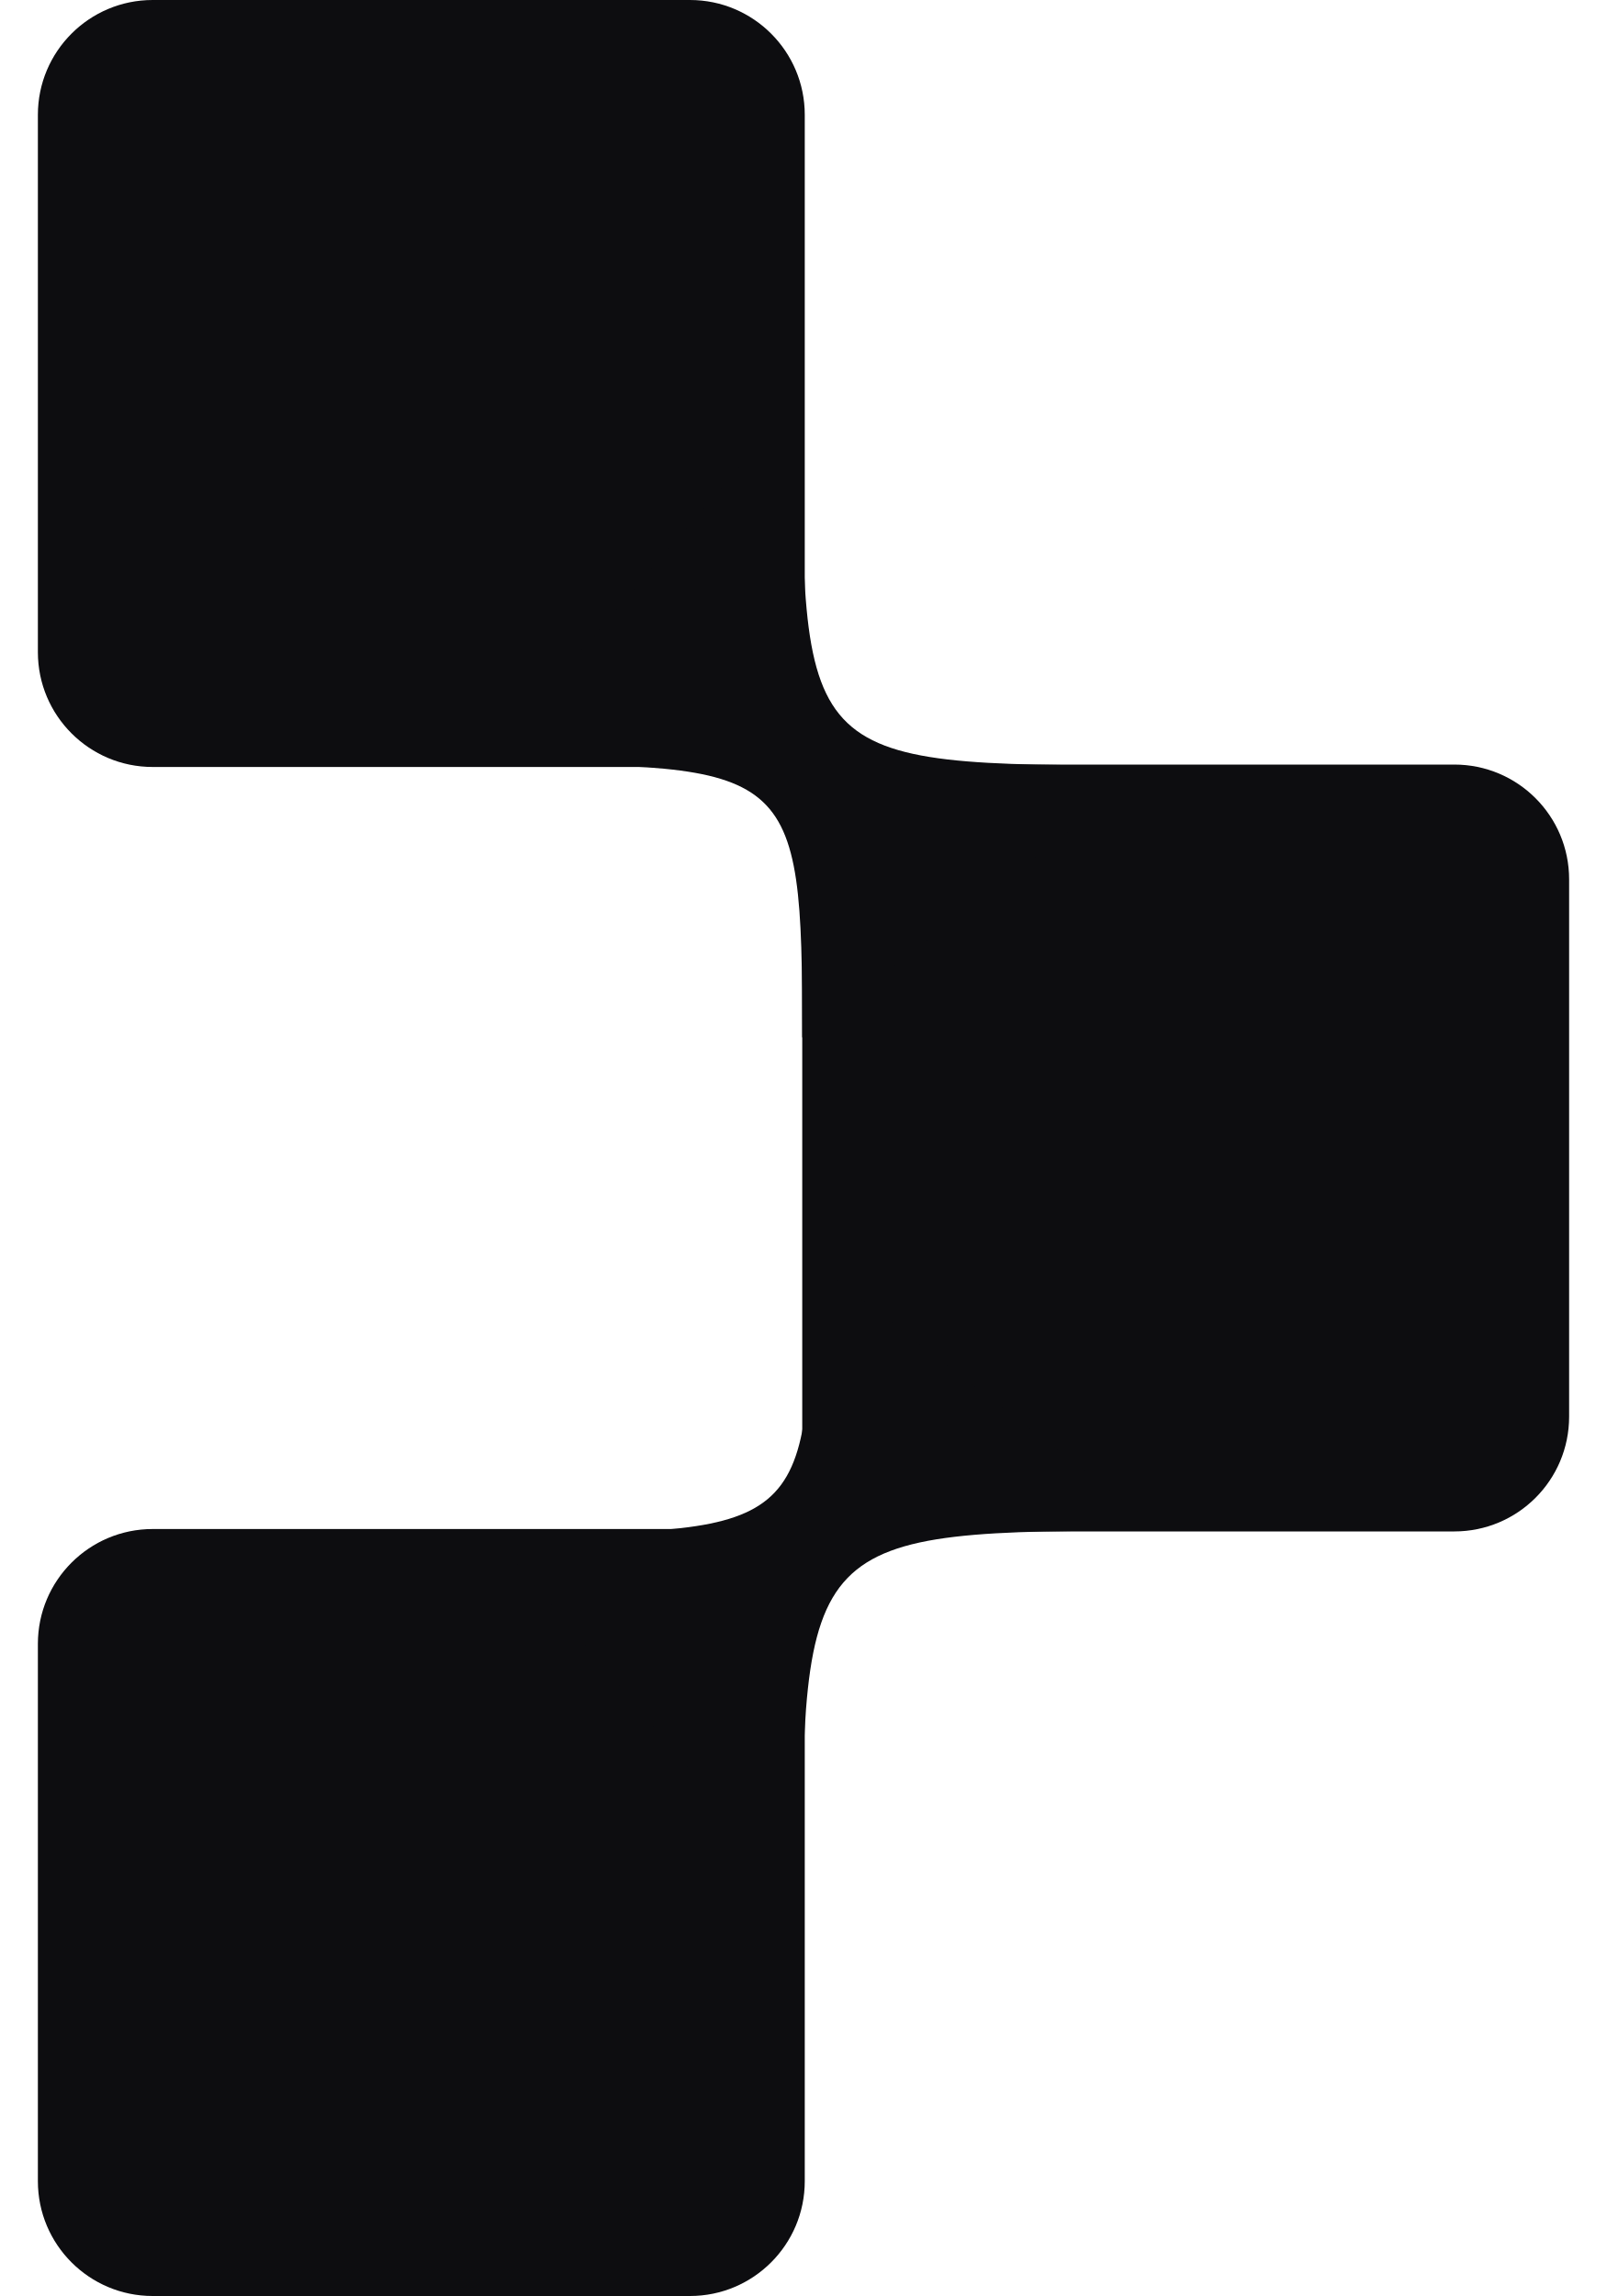
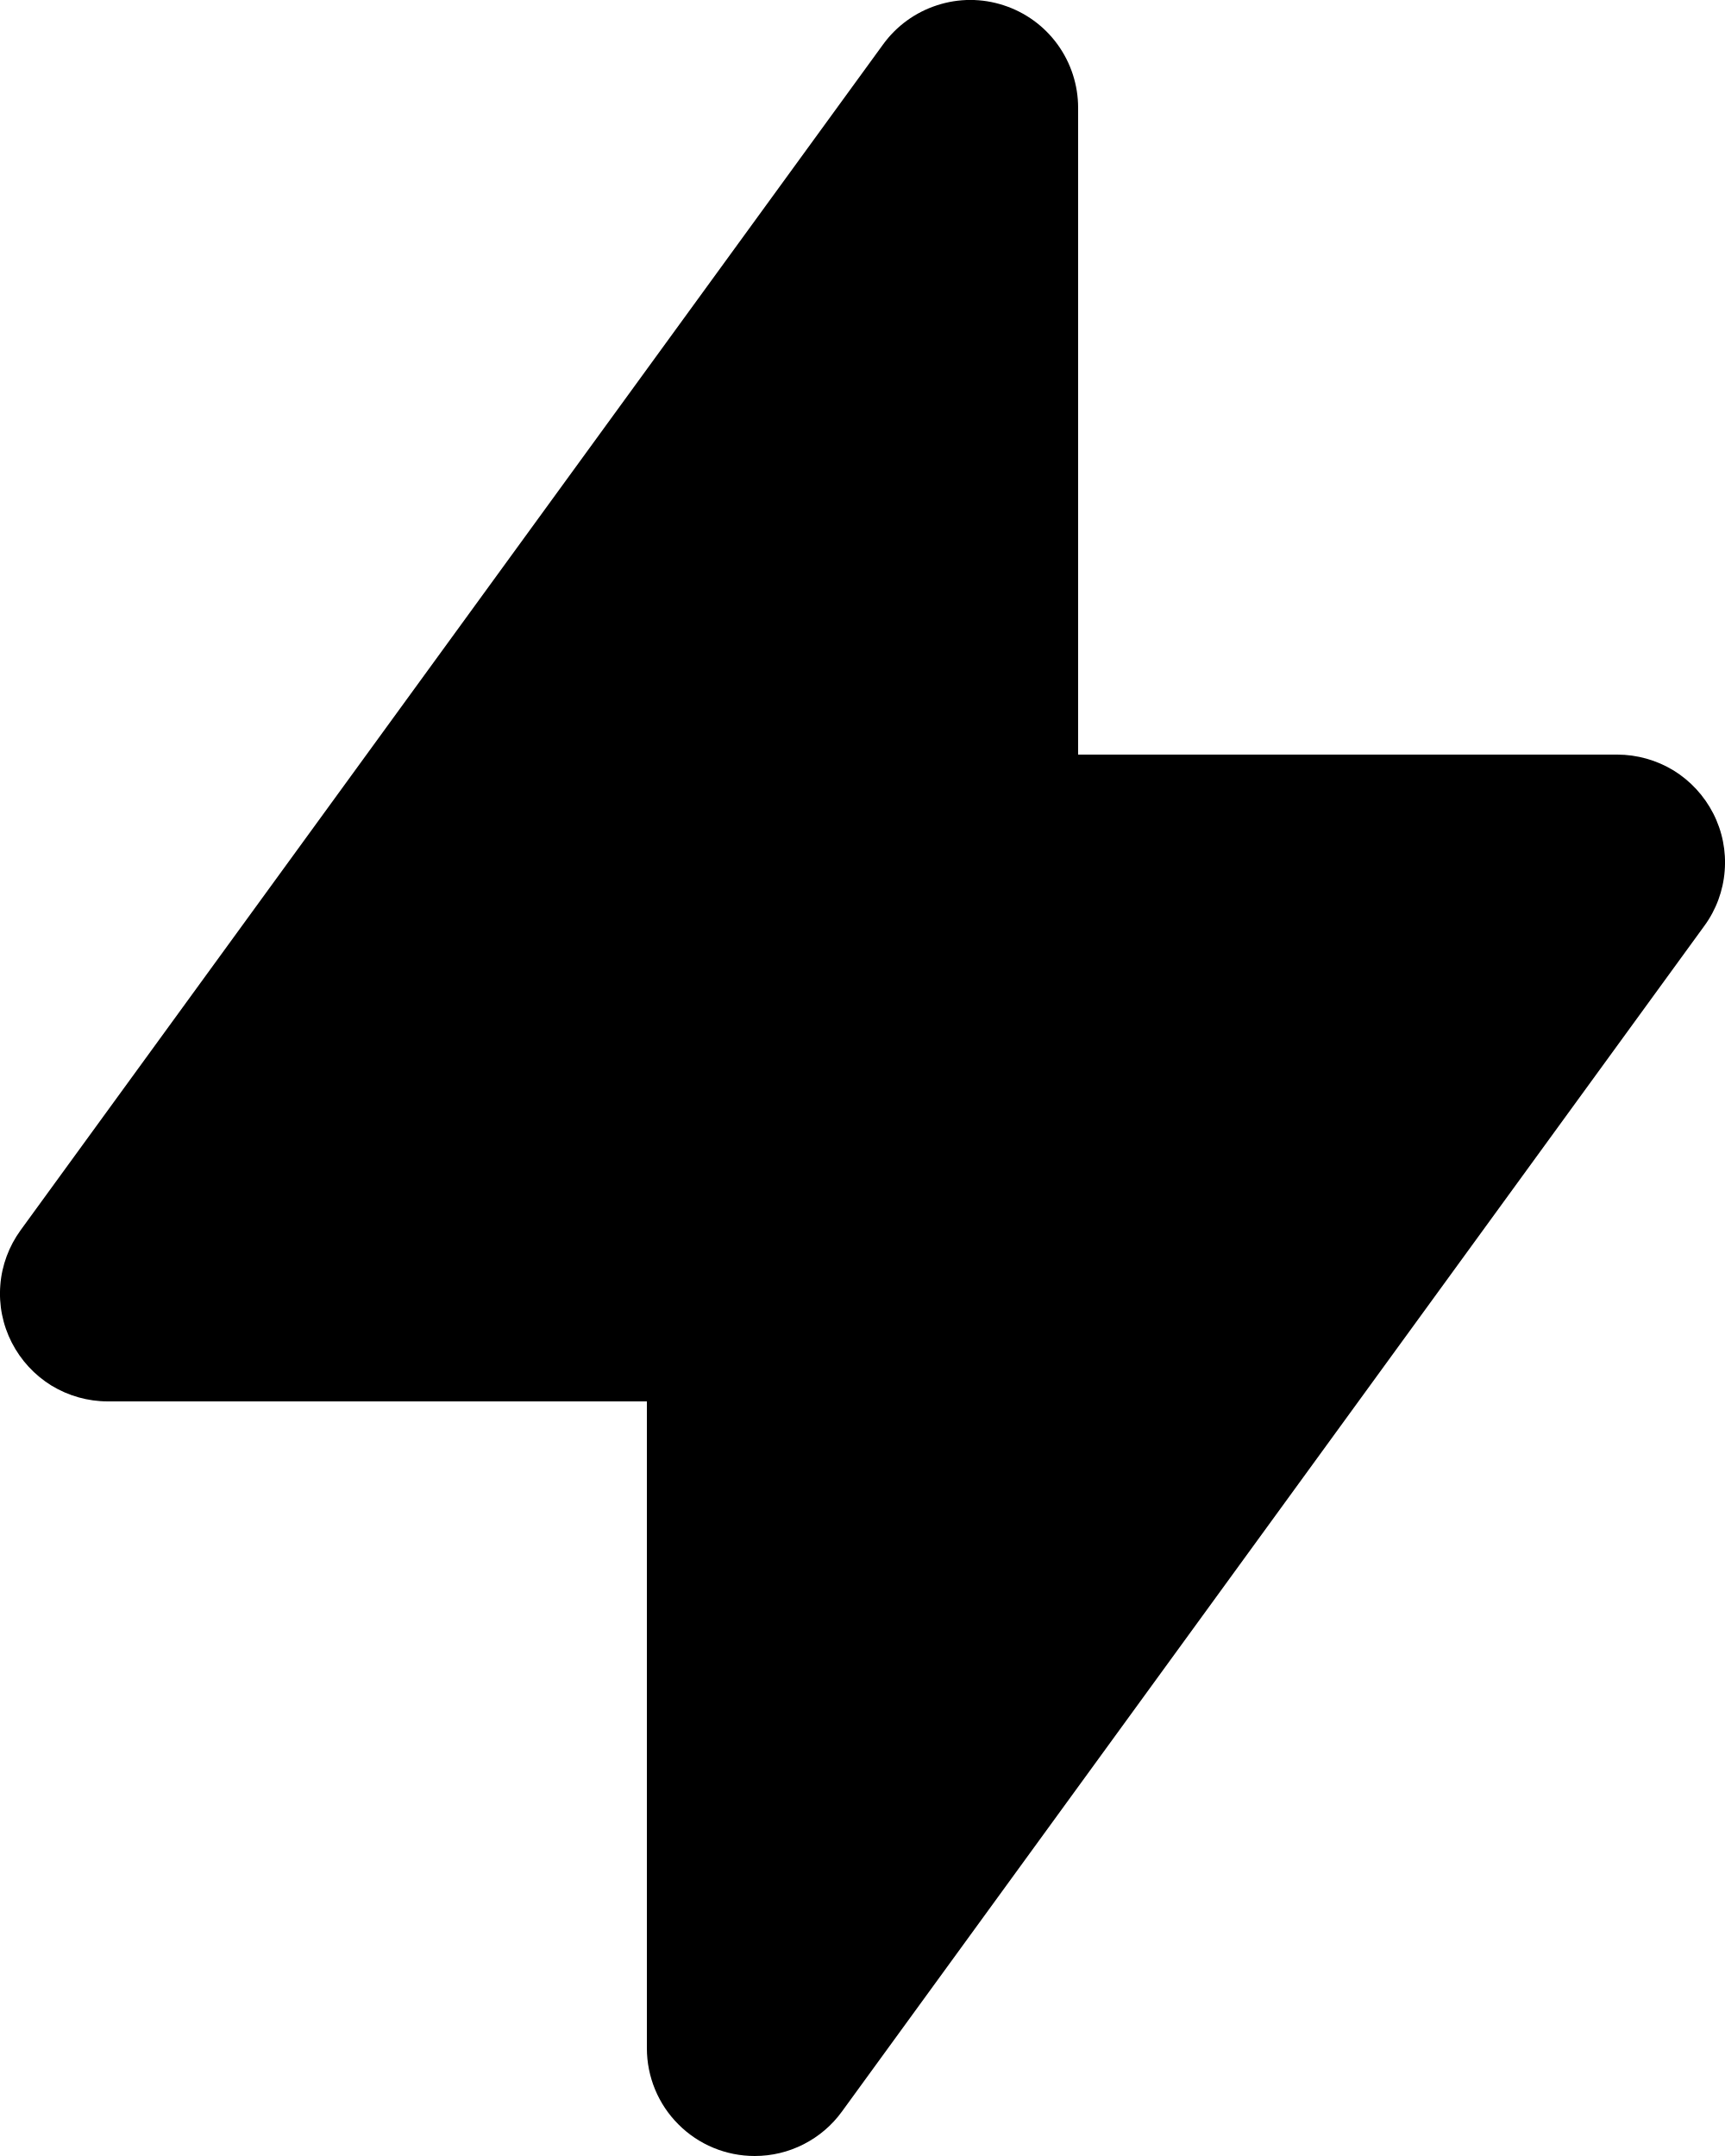
- <svg xmlns="http://www.w3.org/2000/svg" width="14" height="20" viewBox="0 0 14 20" fill="none">
-   <path d="M0.33 14.319C0.33 13.767 0.778 13.319 1.33 13.319H7.011V19C7.011 19.552 6.563 20 6.011 20H1.33C0.778 20 0.33 19.552 0.33 19V14.319Z" fill="#0D0D10" />
-   <path d="M6.989 6.66H12.67C13.222 6.66 13.67 7.107 13.67 7.66V12.34C13.67 12.893 13.222 13.34 12.67 13.34H6.989V6.66Z" fill="#0D0D10" />
-   <path d="M0.33 1C0.33 0.448 0.778 0 1.33 0H6.011C6.563 0 7.011 0.448 7.011 1V6.681H1.33C0.778 6.681 0.33 6.233 0.33 5.681V1Z" fill="#0D0D10" />
-   <path d="M4.282 13.356C6.989 13.356 7.062 13.356 7.062 10.977L10.135 13.333C6.989 13.333 6.989 13.356 6.989 16.575L4.282 13.356Z" fill="#0D0D10" />
-   <path d="M4.208 6.659C6.916 6.659 6.989 6.659 6.989 9.037L10.062 6.667C6.916 6.667 6.989 6.659 6.989 3.439L4.208 6.659Z" fill="#0D0D10" />
+ <svg xmlns="http://www.w3.org/2000/svg" width="16" height="20" viewBox="0 0 16 20" fill="none">
+   <path d="M7 20C6.735 20 6.48 19.895 6.293 19.707C6.105 19.52 6 19.265 6 19V13H1C0.816 13 0.635 12.949 0.477 12.853C0.32 12.756 0.193 12.618 0.109 12.454C0.025 12.29 -0.012 12.105 0.003 11.921C0.017 11.737 0.083 11.561 0.191 11.412L8.191 0.412C8.315 0.241 8.49 0.114 8.691 0.049C8.892 -0.017 9.108 -0.017 9.309 0.049C9.51 0.114 9.685 0.241 9.809 0.412C9.933 0.583 10 0.789 10 1V7H15C15.184 7 15.365 7.051 15.523 7.147C15.68 7.244 15.807 7.382 15.891 7.546C15.975 7.71 16.012 7.895 15.997 8.079C15.983 8.262 15.918 8.439 15.809 8.588L7.809 19.588C7.716 19.716 7.595 19.819 7.454 19.891C7.313 19.963 7.158 20 7 20Z" fill="black" />
</svg>
